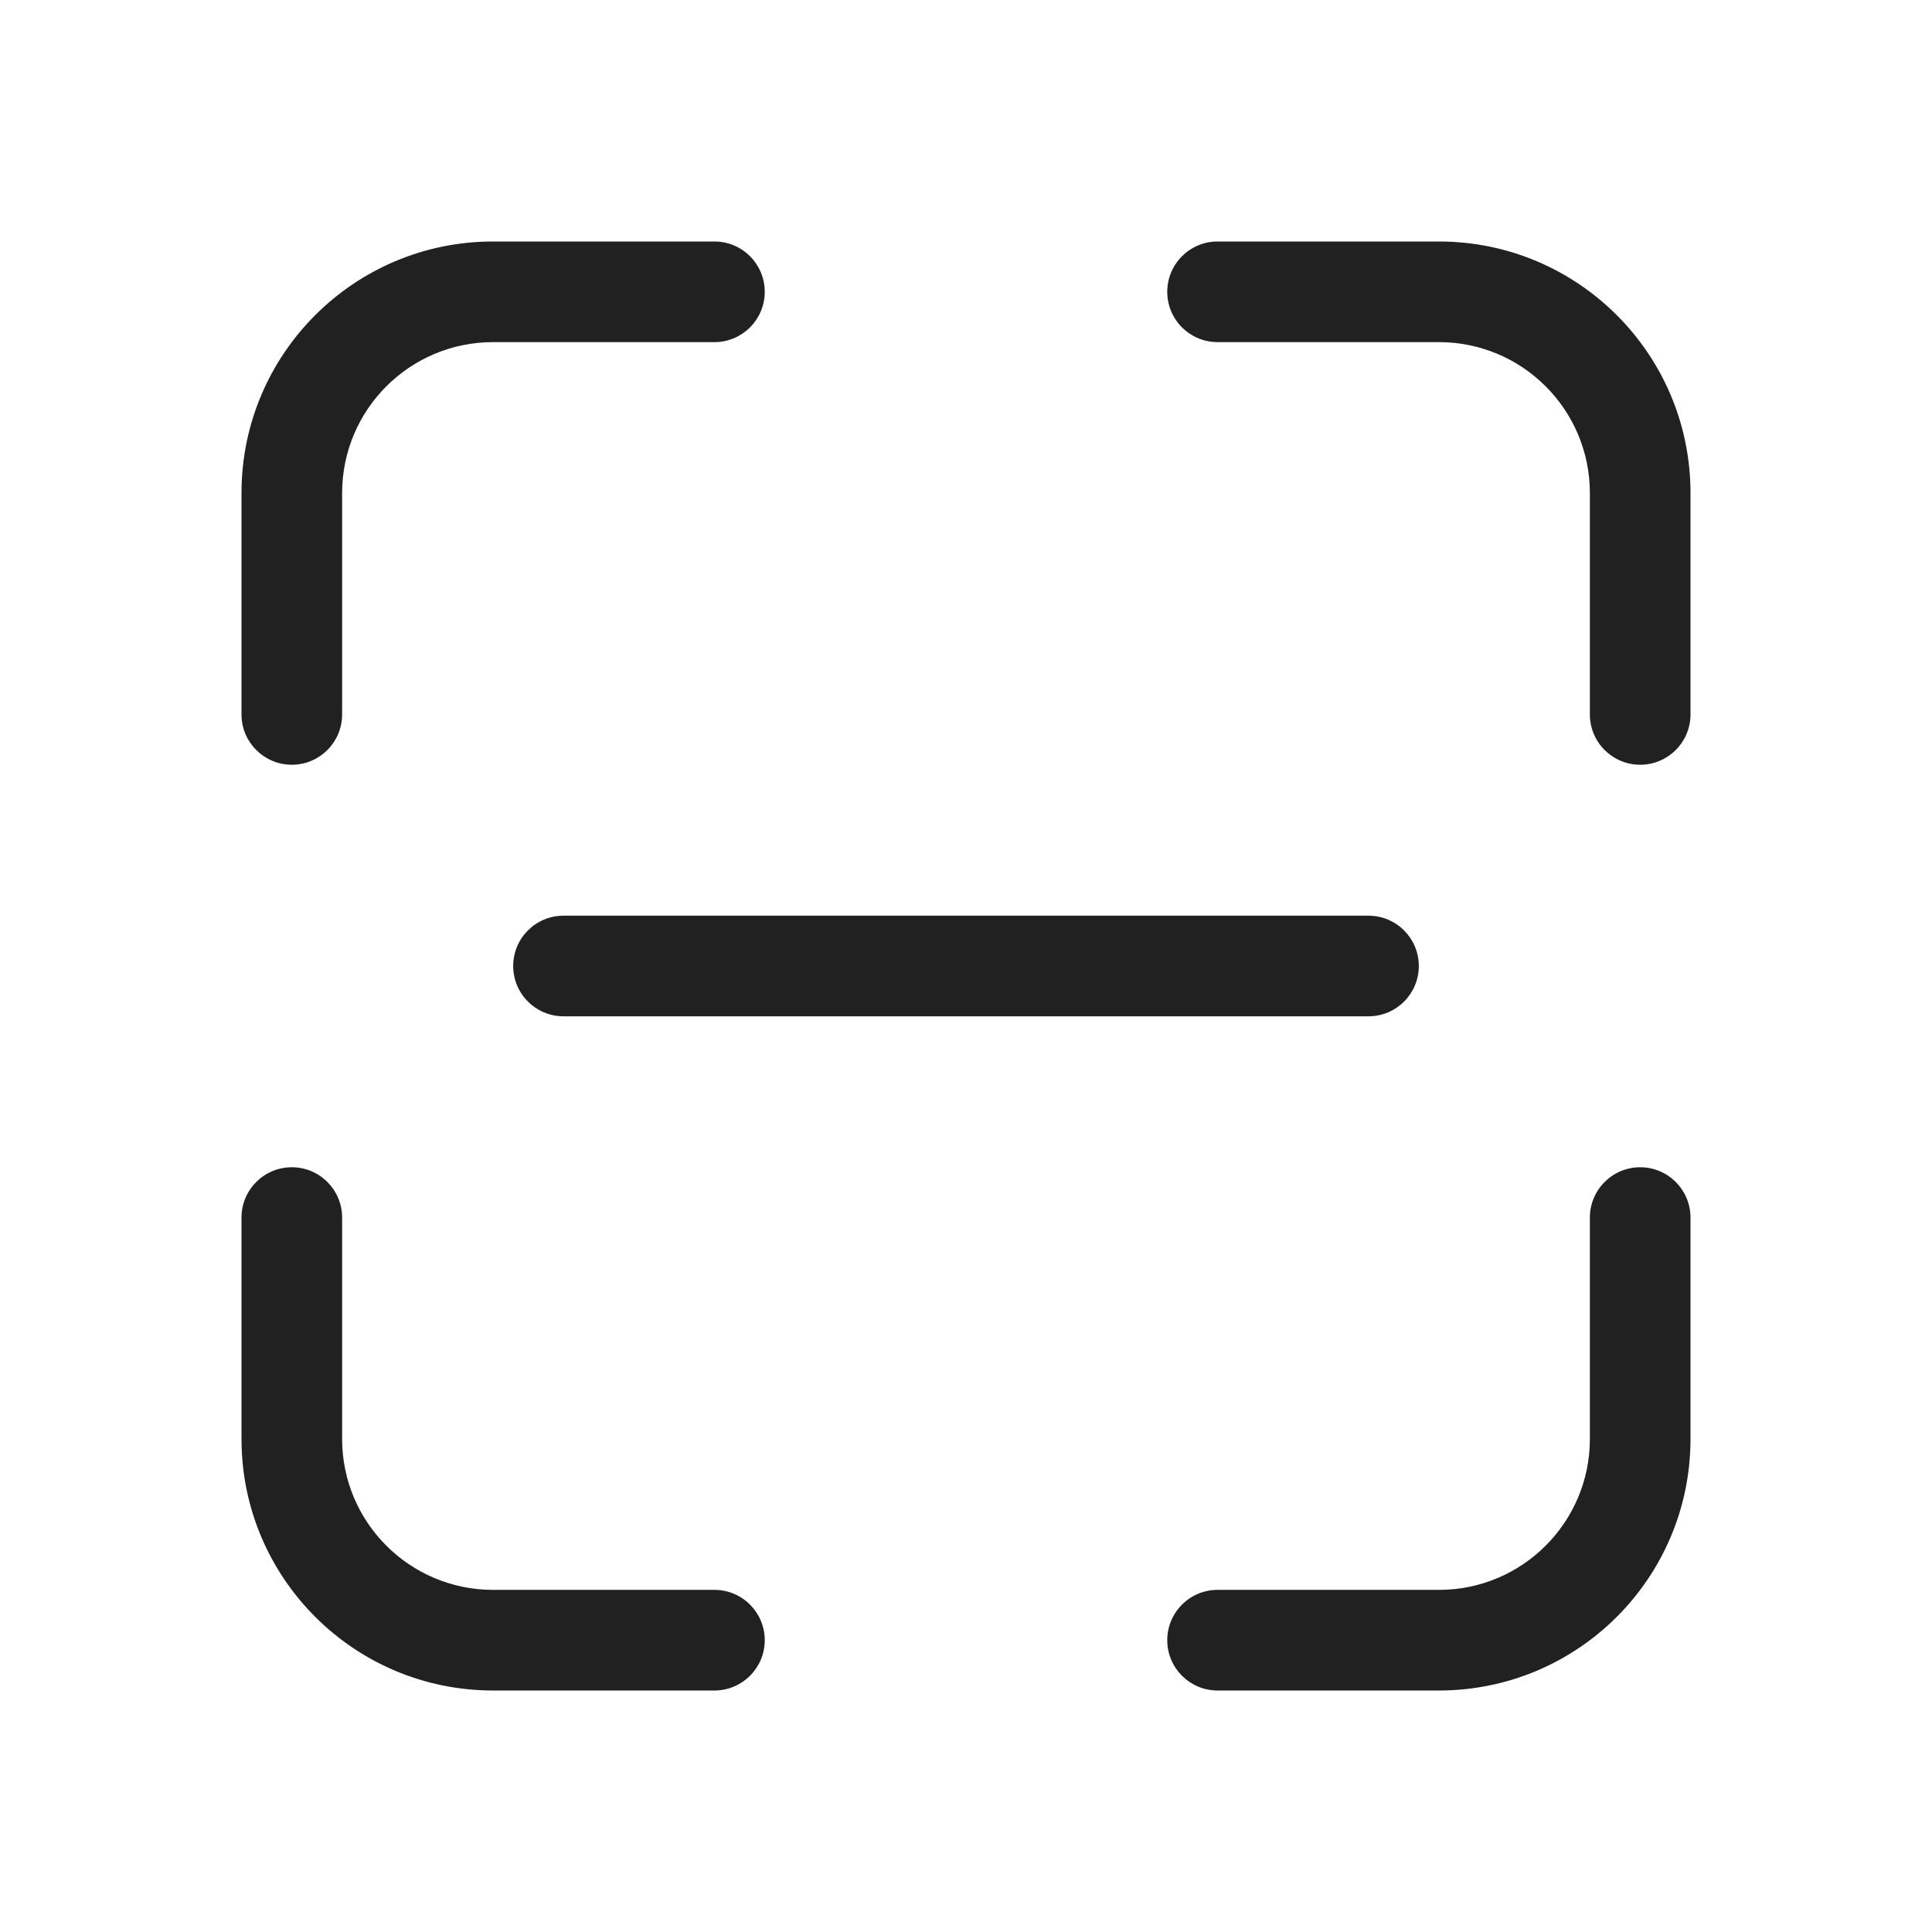
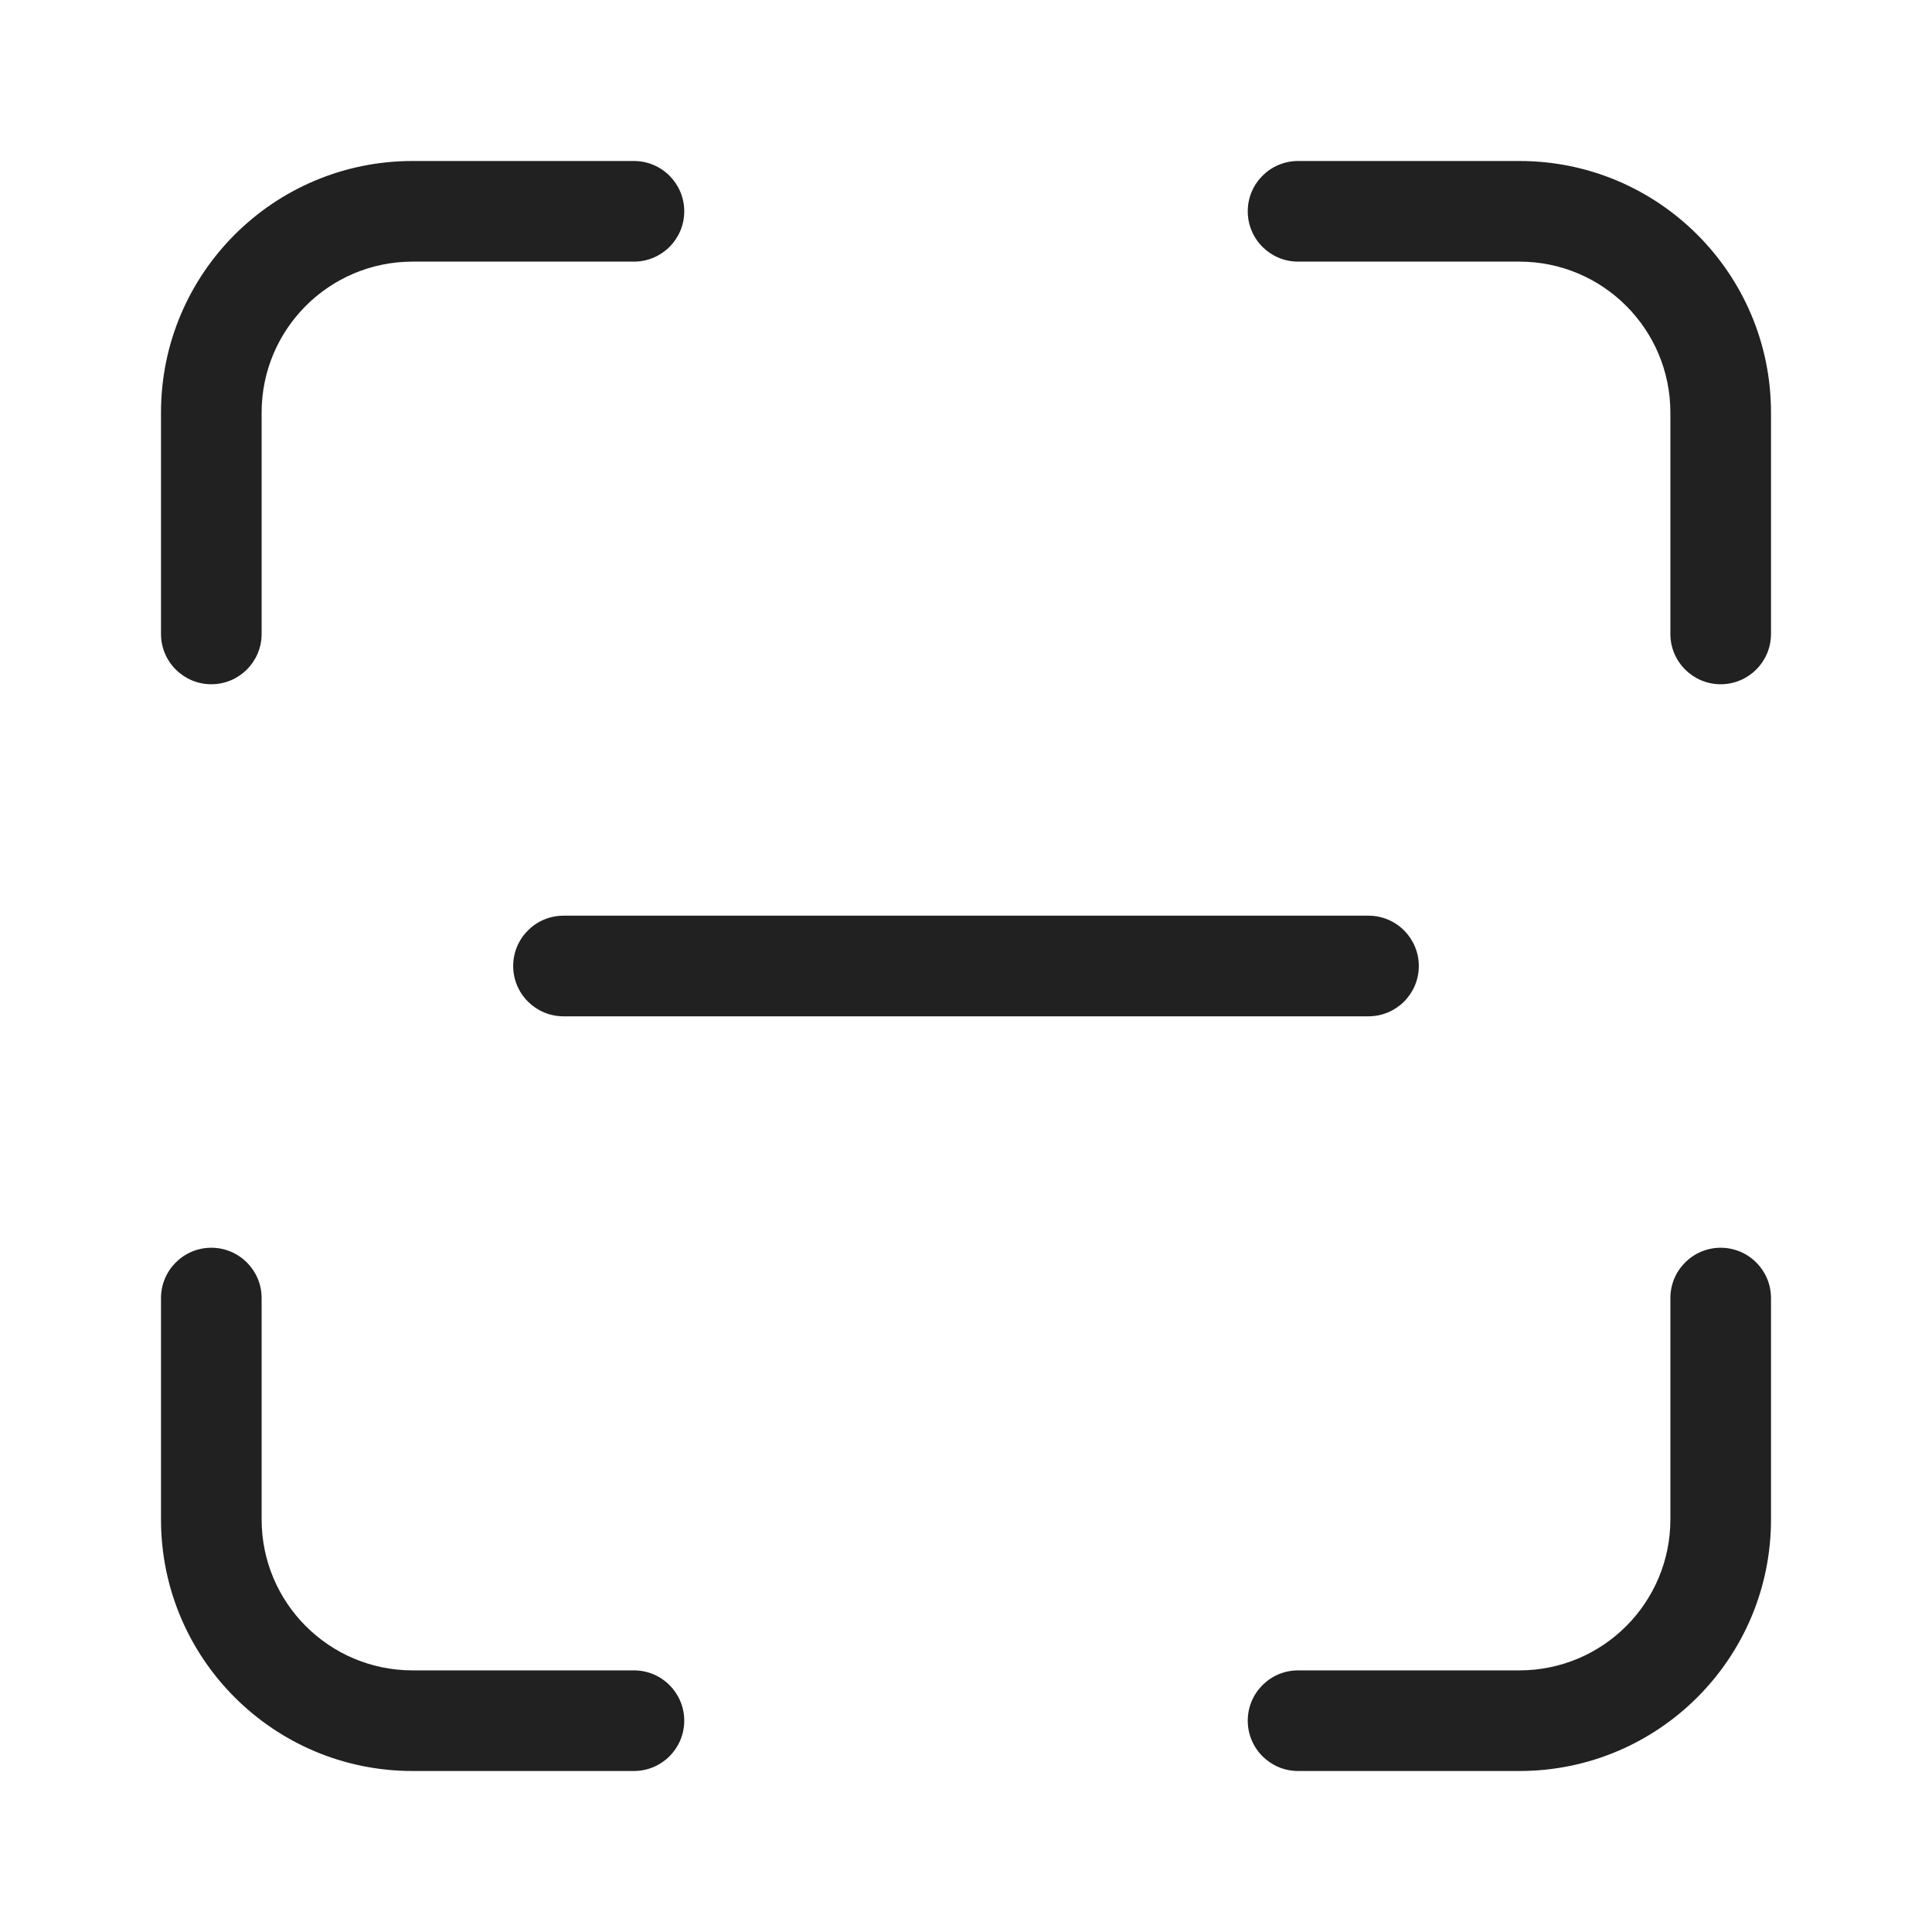
<svg xmlns="http://www.w3.org/2000/svg" width="48" height="48" viewBox="0 0 48 48" fill="none">
-   <path d="M12.25 6C8.798 6 6 8.798 6 12.25V17.75C6 18.44 6.56 19 7.25 19C7.94 19 8.5 18.44 8.5 17.75V12.25C8.5 10.179 10.179 8.5 12.25 8.5H17.75C18.44 8.5 19 7.94 19 7.25C19 6.56 18.44 6 17.75 6H12.25ZM30.25 6C29.56 6 29 6.56 29 7.25C29 7.94 29.56 8.5 30.25 8.5H35.75C37.821 8.5 39.5 10.179 39.5 12.25V17.75C39.5 18.44 40.06 19 40.75 19C41.44 19 42 18.44 42 17.75V12.25C42 8.798 39.202 6 35.75 6H30.25ZM8.5 30.25C8.5 29.56 7.94 29 7.25 29C6.56 29 6 29.56 6 30.25V35.75C6 39.202 8.798 42 12.25 42H17.75C18.44 42 19 41.44 19 40.75C19 40.06 18.44 39.5 17.75 39.5H12.25C10.179 39.5 8.5 37.821 8.5 35.75V30.25ZM42 30.25C42 29.56 41.44 29 40.75 29C40.06 29 39.5 29.56 39.5 30.25V35.75C39.5 37.821 37.821 39.5 35.75 39.5H30.25C29.56 39.5 29 40.06 29 40.75C29 41.44 29.56 42 30.25 42H35.75C39.202 42 42 39.202 42 35.75V30.25ZM14 22.75C13.31 22.75 12.75 23.31 12.75 24C12.75 24.69 13.31 25.25 14 25.25H34C34.69 25.25 35.25 24.69 35.25 24C35.25 23.31 34.69 22.75 34 22.75H14Z" fill="#212121" />
+   <path d="M10.25 6.5C8.179 6.5 6.5 8.179 6.5 10.25V15.75C6.5 16.44 5.94 17 5.25 17C4.56 17 4 16.44 4 15.75V10.25C4 6.798 6.798 4 10.25 4H15.75C16.44 4 17 4.56 17 5.25C17 5.94 16.44 6.5 15.75 6.5H10.25ZM10.25 41.5C8.179 41.5 6.5 39.821 6.5 37.75V32.25C6.5 31.56 5.94 31 5.25 31C4.56 31 4 31.56 4 32.25V37.75C4 41.202 6.798 44 10.25 44H15.75C16.44 44 17 43.44 17 42.75C17 42.06 16.44 41.5 15.75 41.5H10.25ZM41.5 10.25C41.5 8.179 39.821 6.5 37.75 6.5H32.25C31.56 6.5 31 5.94 31 5.25C31 4.56 31.56 4 32.25 4H37.75C41.202 4 44 6.798 44 10.25V15.75C44 16.44 43.44 17 42.75 17C42.06 17 41.5 16.44 41.5 15.75V10.25ZM37.75 41.5C39.821 41.5 41.5 39.821 41.5 37.75V32.25C41.5 31.56 42.06 31 42.75 31C43.44 31 44 31.56 44 32.25V37.75C44 41.202 41.202 44 37.75 44H32.25C31.56 44 31 43.44 31 42.75C31 42.06 31.56 41.5 32.25 41.5H37.75ZM12.75 24C12.75 23.31 13.31 22.75 14 22.75H34C34.69 22.75 35.25 23.31 35.25 24C35.25 24.69 34.69 25.25 34 25.25H14C13.31 25.25 12.75 24.69 12.75 24Z" fill="#212121" />
</svg>
